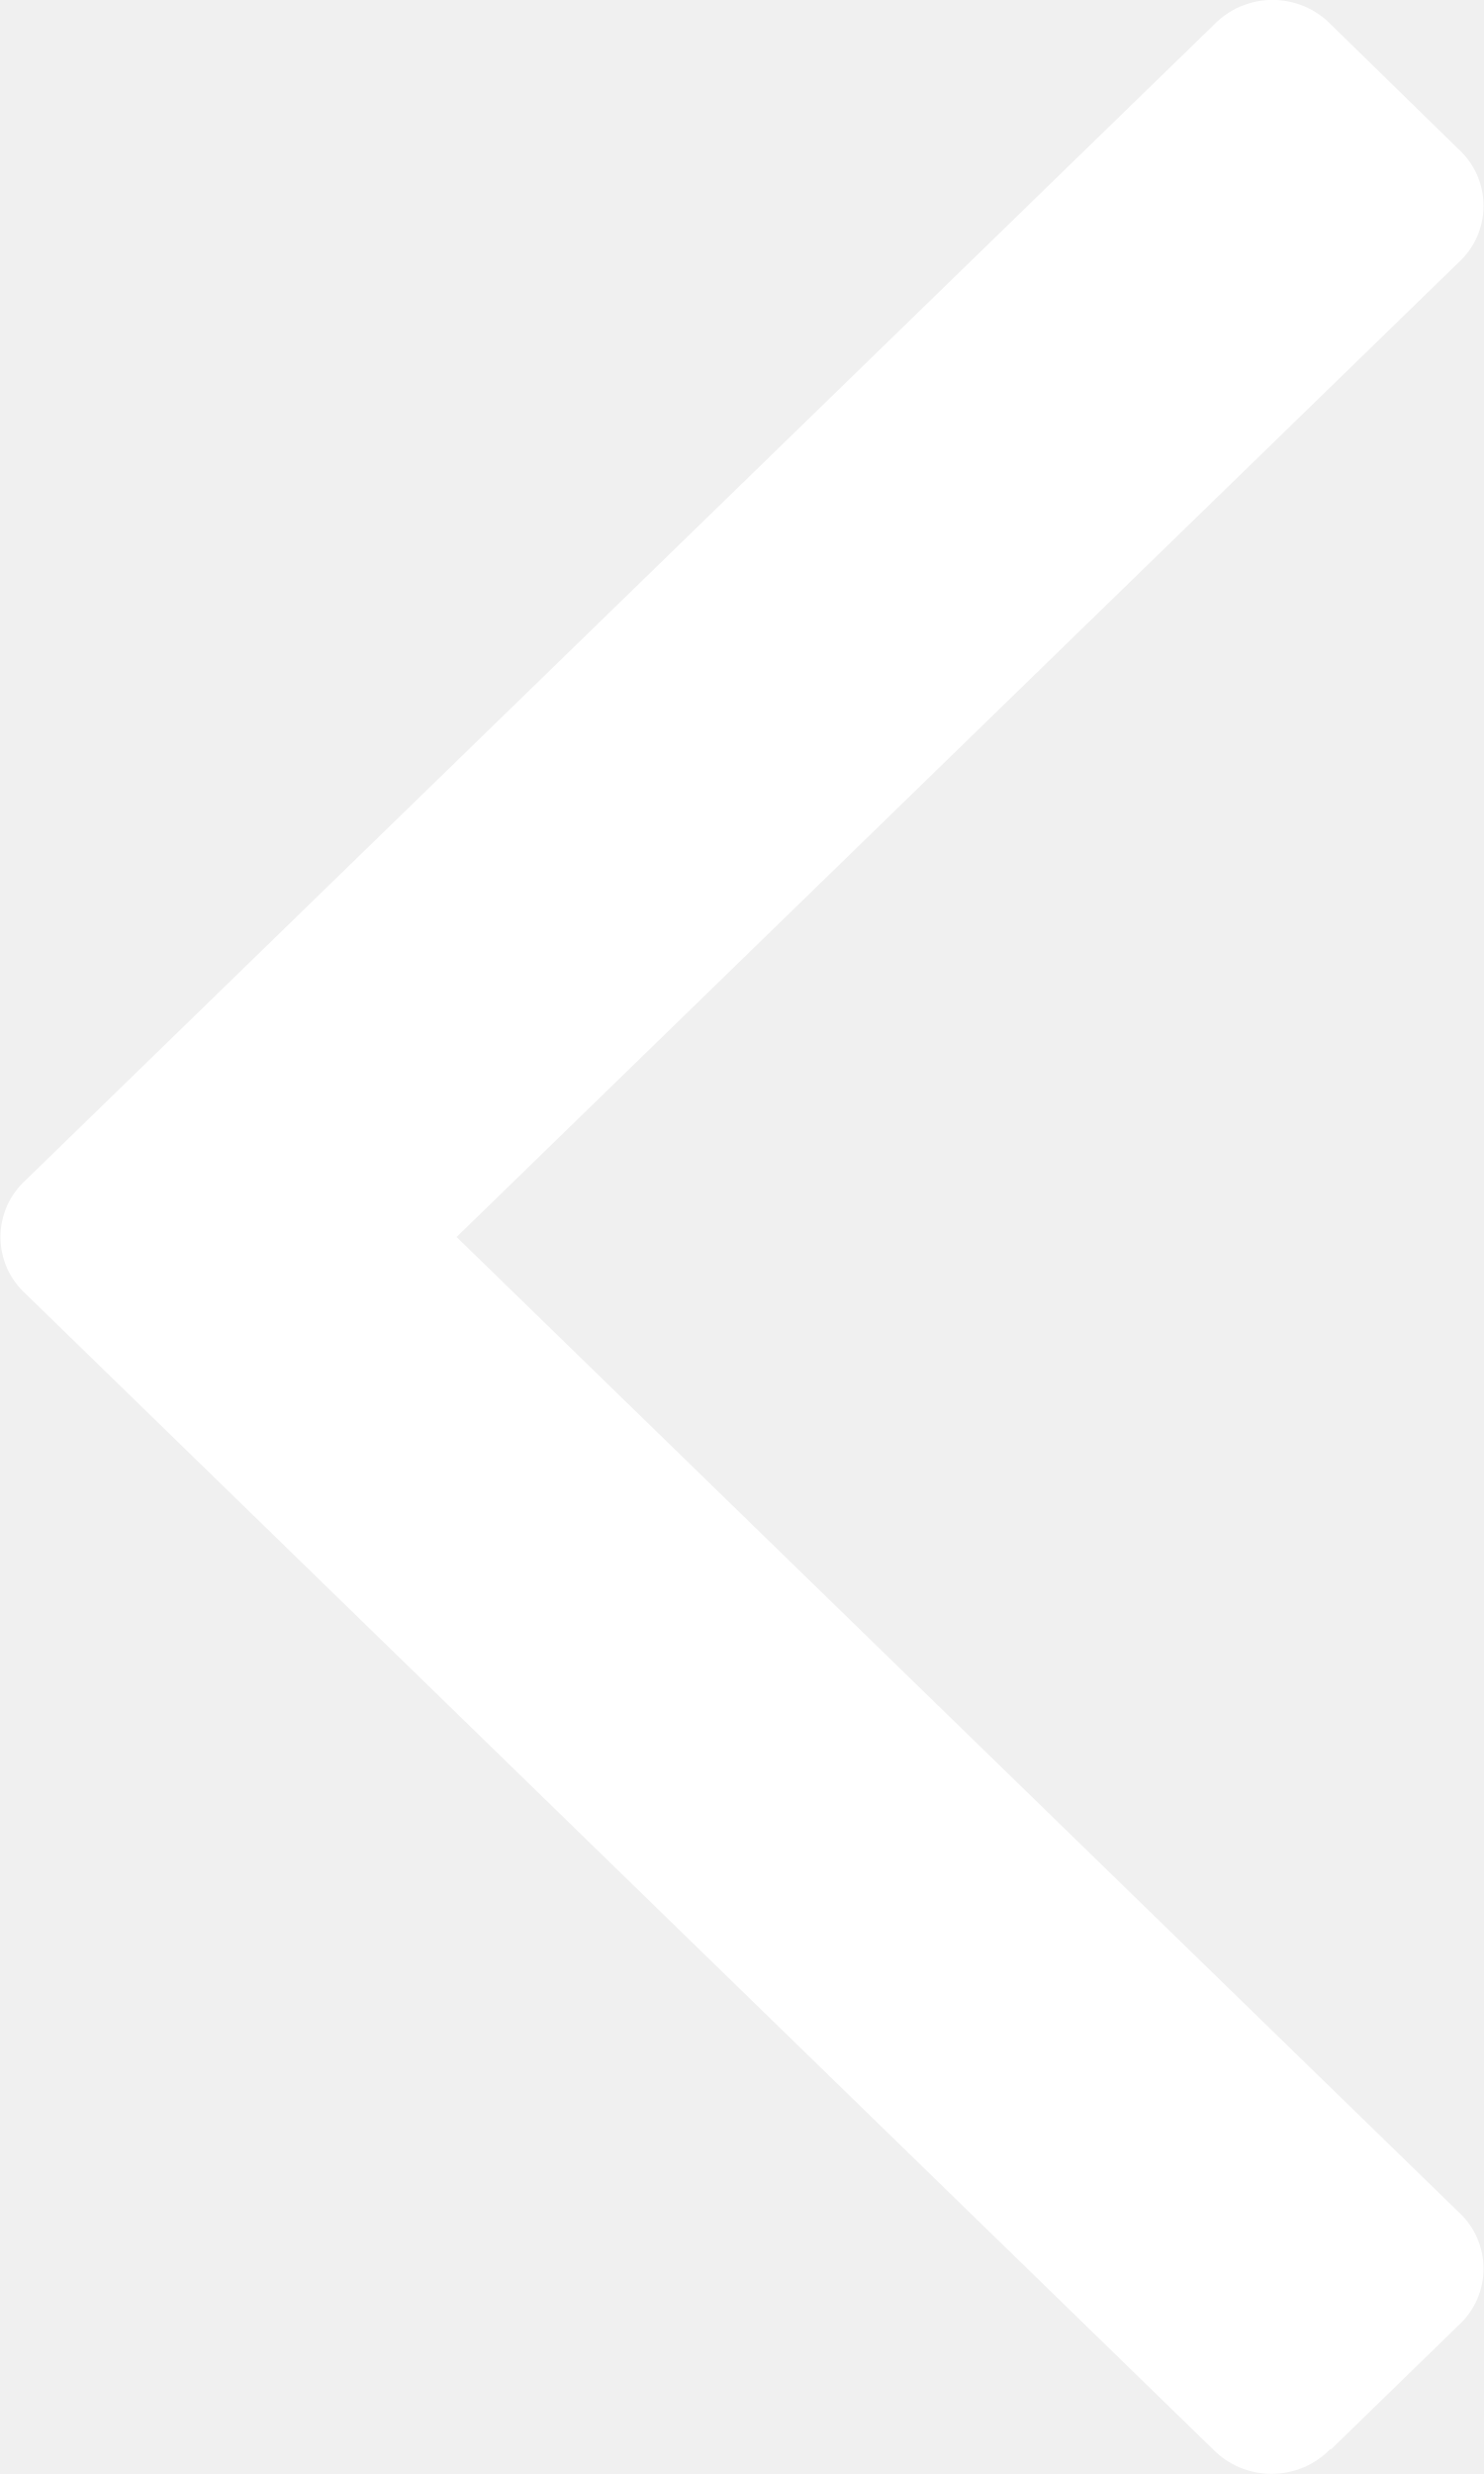
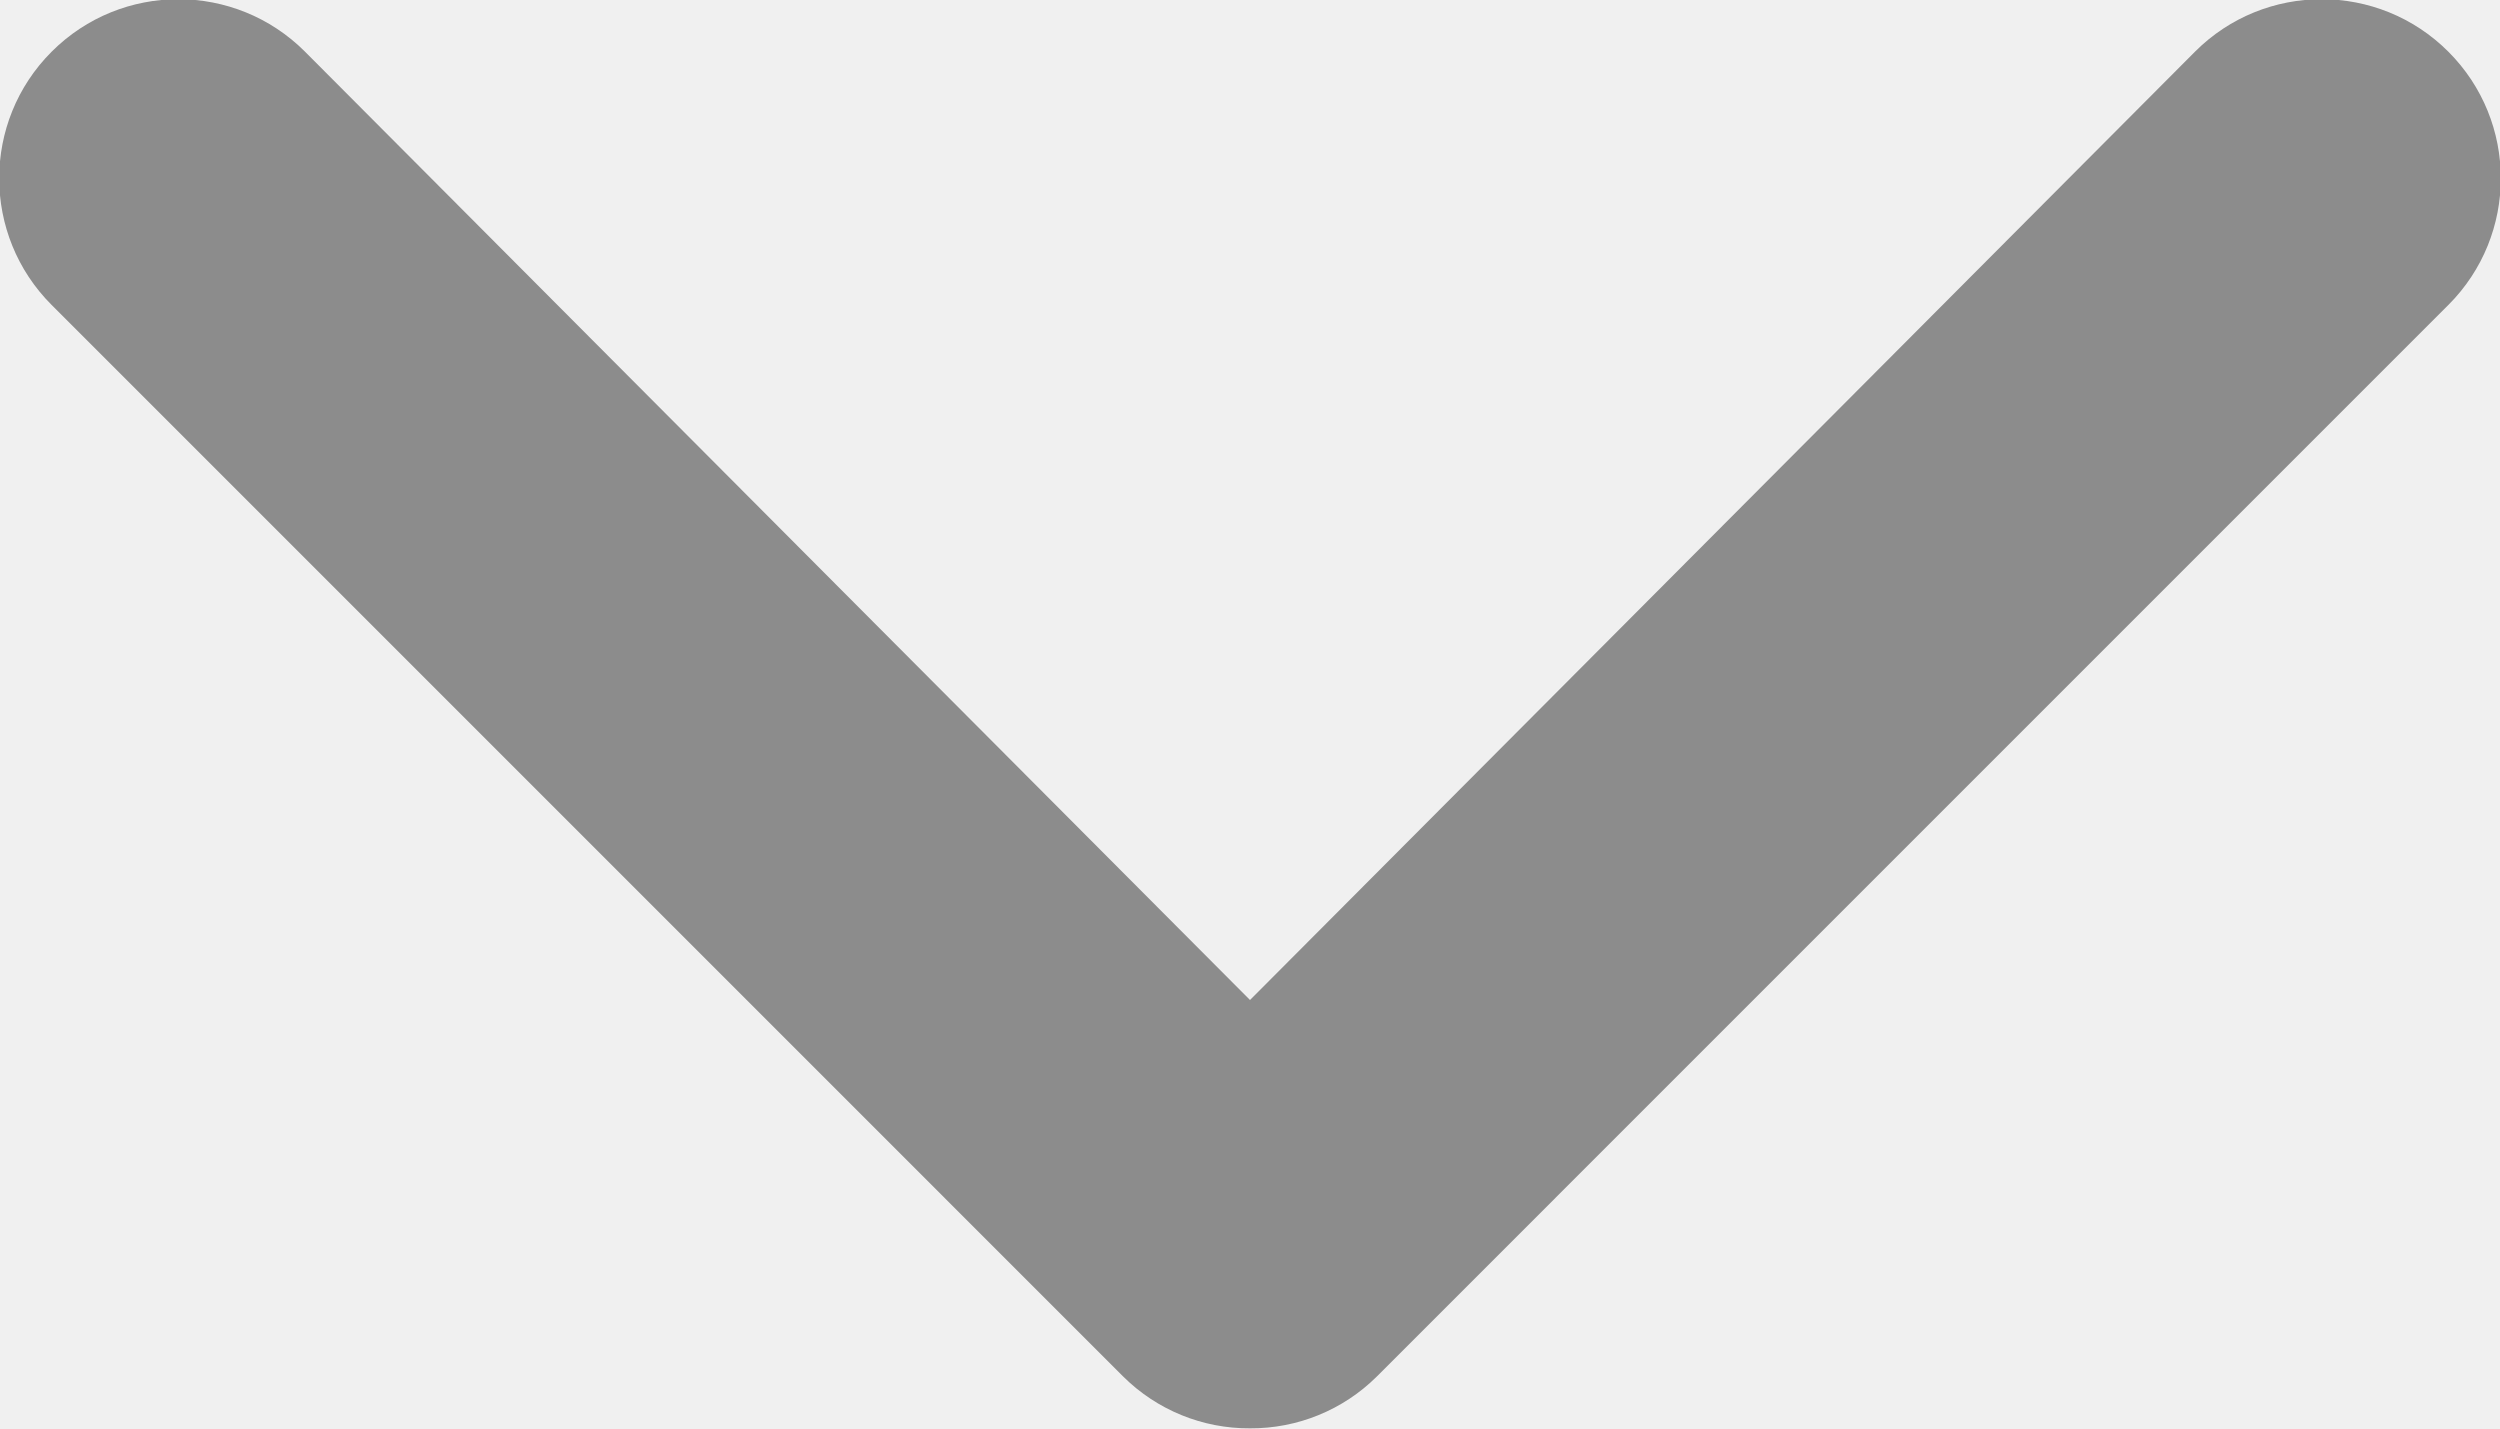
- <svg xmlns="http://www.w3.org/2000/svg" width="30" height="50" viewBox="0 0 30 50">
-   <path d="M26.91,49.5,29.48,47a1.55,1.55,0,0,0,0-2.3L9.23,25,29.48,5.31a1.55,1.55,0,0,0,0-2.3L26.91.5a1.65,1.65,0,0,0-2.37,0L.52,23.85a1.55,1.55,0,0,0,0,2.3l24,23.35a1.66,1.66,0,0,0,2.37,0Z" transform="translate(0 0)" style="fill:#fff" />
+ <svg xmlns="http://www.w3.org/2000/svg" width="15" height="8.57" viewBox="0 0 15 8.57">
+   <path d="M7.5,8.57a1.07,1.07,0,0,1-.76-.31L.31,1.83A1.07,1.07,0,0,1,1.83.31L7.5,6,13.17.31a1.07,1.07,0,0,1,1.52,1.52L8.26,8.26A1.07,1.07,0,0,1,7.5,8.57Z" transform="translate(0 0)" style="fill:#8C8C8C" />
</svg>
